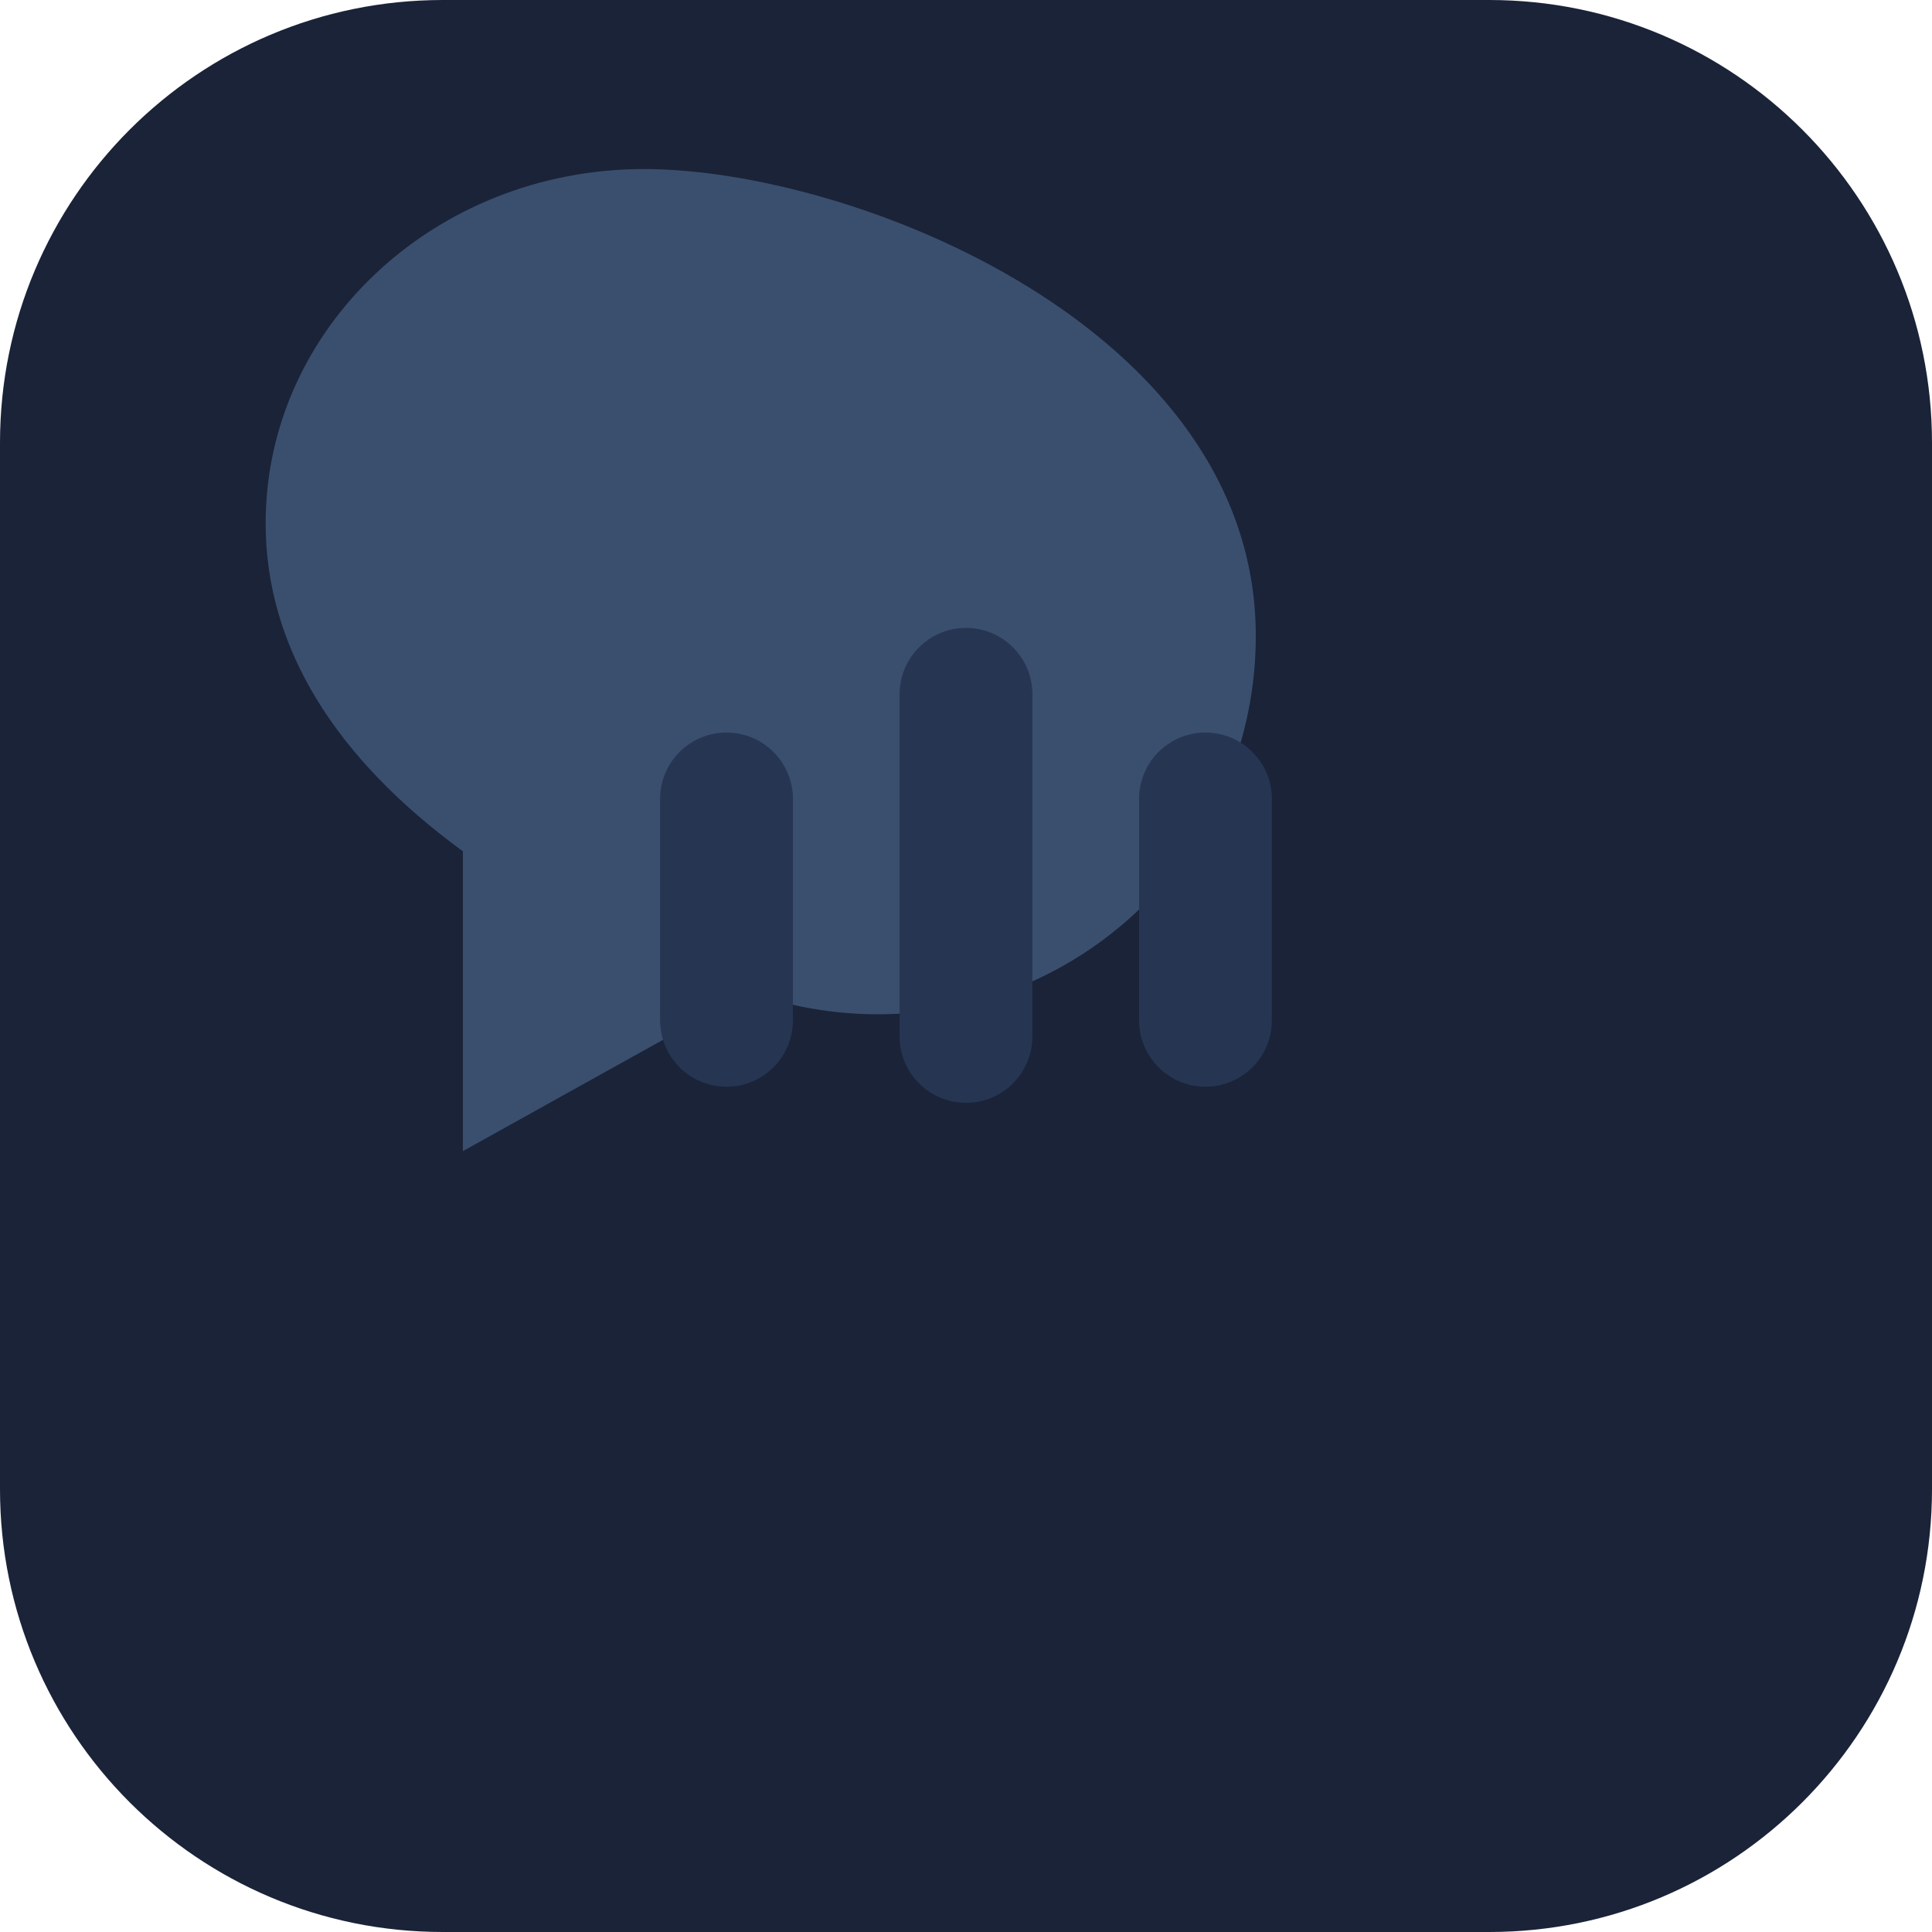
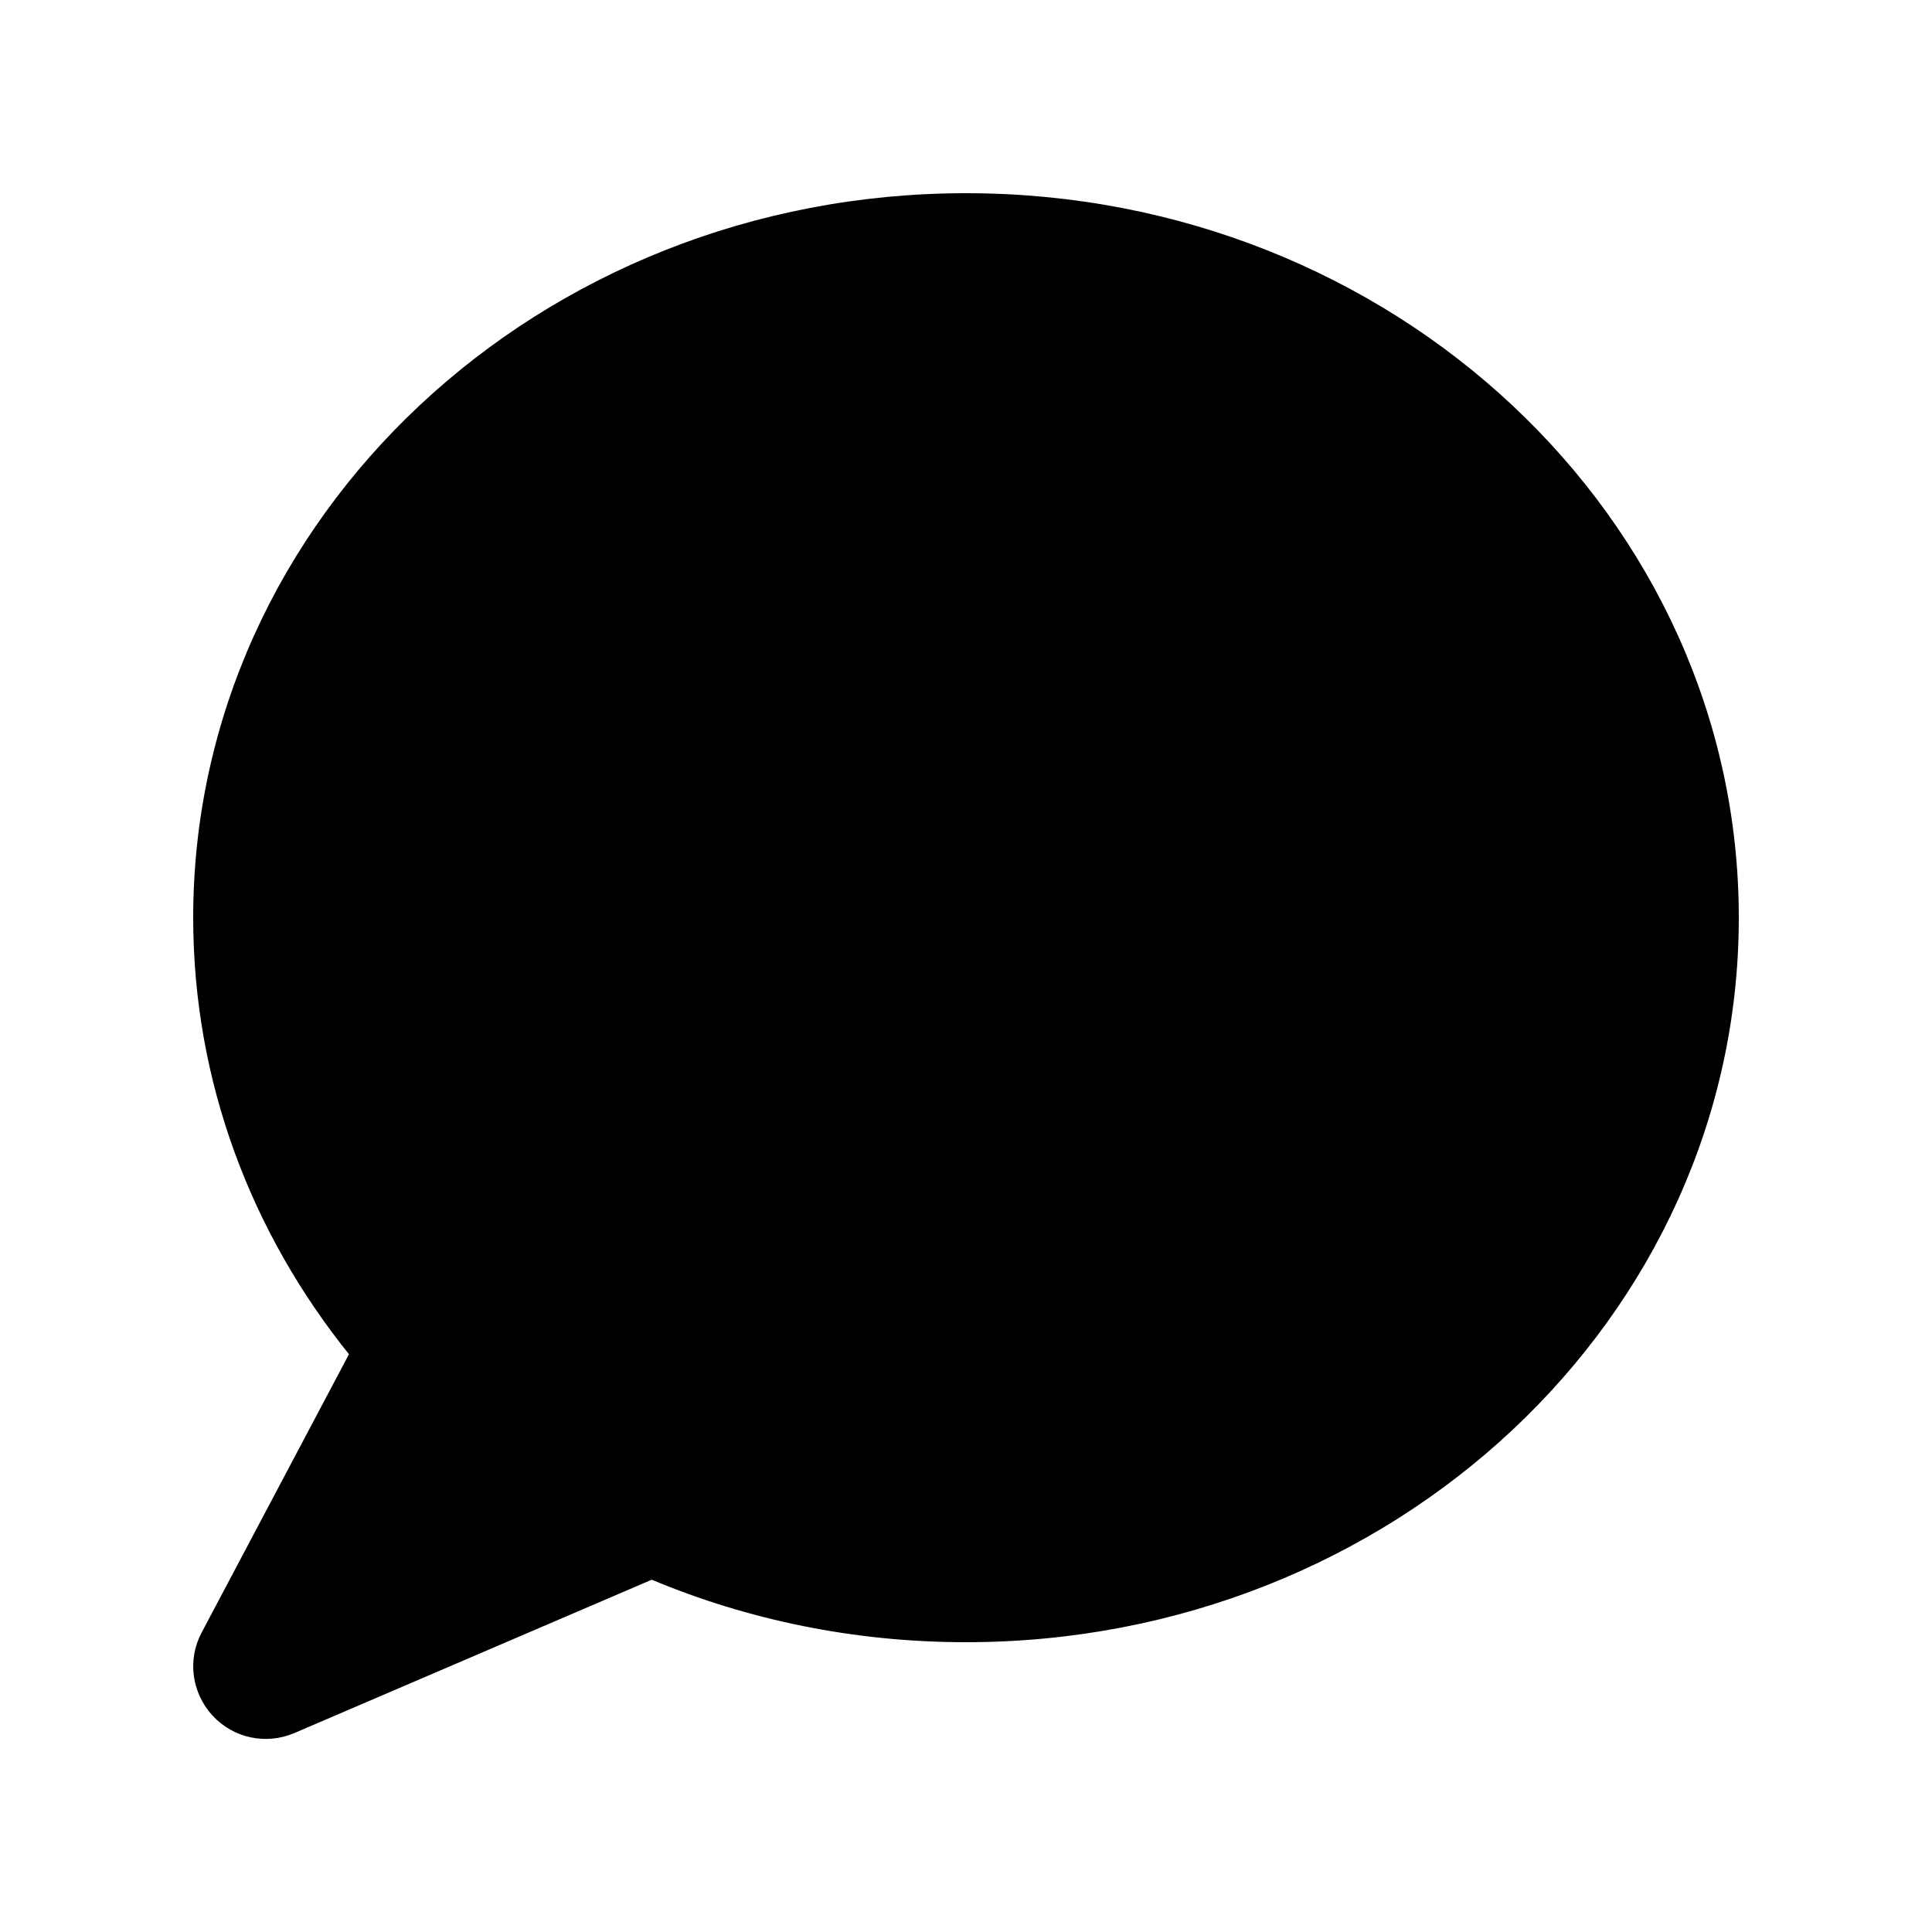
- <svg xmlns="http://www.w3.org/2000/svg" viewBox="0 0 48 48" fill="none" aria-hidden="true">
-   <rect width="48" height="48" rx="11" fill="#1A2338" />
-   <path fill="#3A4F6E" d="M31.2 15.8c0 5.2-4.2 9.4-9.4 9.4-1.1 0-2.2-.2-3.2-.55L11.5 28.6v-7.45C8.35 18.85 6.6 16.1 6.6 13c0-4.85 4.2-8.8 9.4-8.8s15.2 3.95 15.2 11.6z" />
-   <rect x="16.4" y="18.2" width="3.3" height="8.8" rx="1.65" fill="#263552" />
-   <rect x="22.35" y="15.6" width="3.3" height="11.8" rx="1.65" fill="#263552" />
-   <rect x="28.3" y="18.2" width="3.3" height="8.8" rx="1.65" fill="#263552" />
+ <svg xmlns="http://www.w3.org/2000/svg" viewBox="0 0 640 640" fill="currentColor" aria-hidden="true">
+   <path d="M576 304C576 436.5 461.4 544 320 544C282.9 544 247.7 536.6 215.9 523.3L97.5 574.1C88.1 578.1 77.3 575.8 70.4 568.3C63.5 560.8 62 549.8 66.8 540.8L115.6 448.6C83.2 408.3 64 358.3 64 304C64 171.5 178.6 64 320 64C461.4 64 576 171.5 576 304z" />
</svg>
